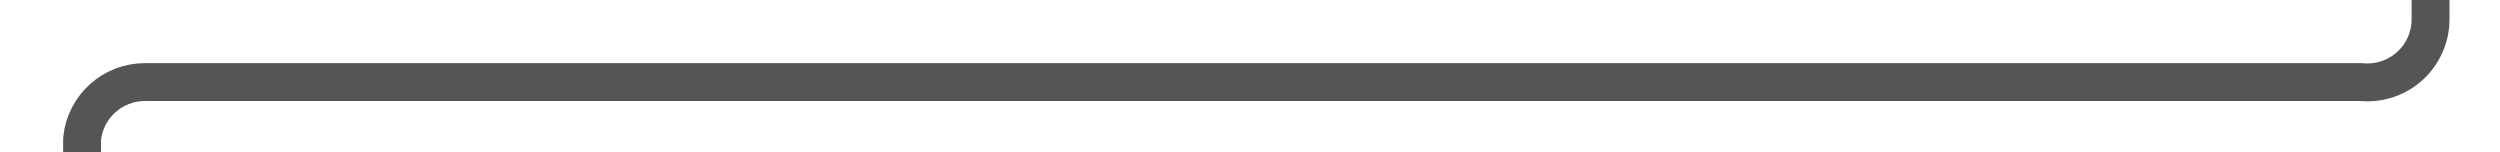
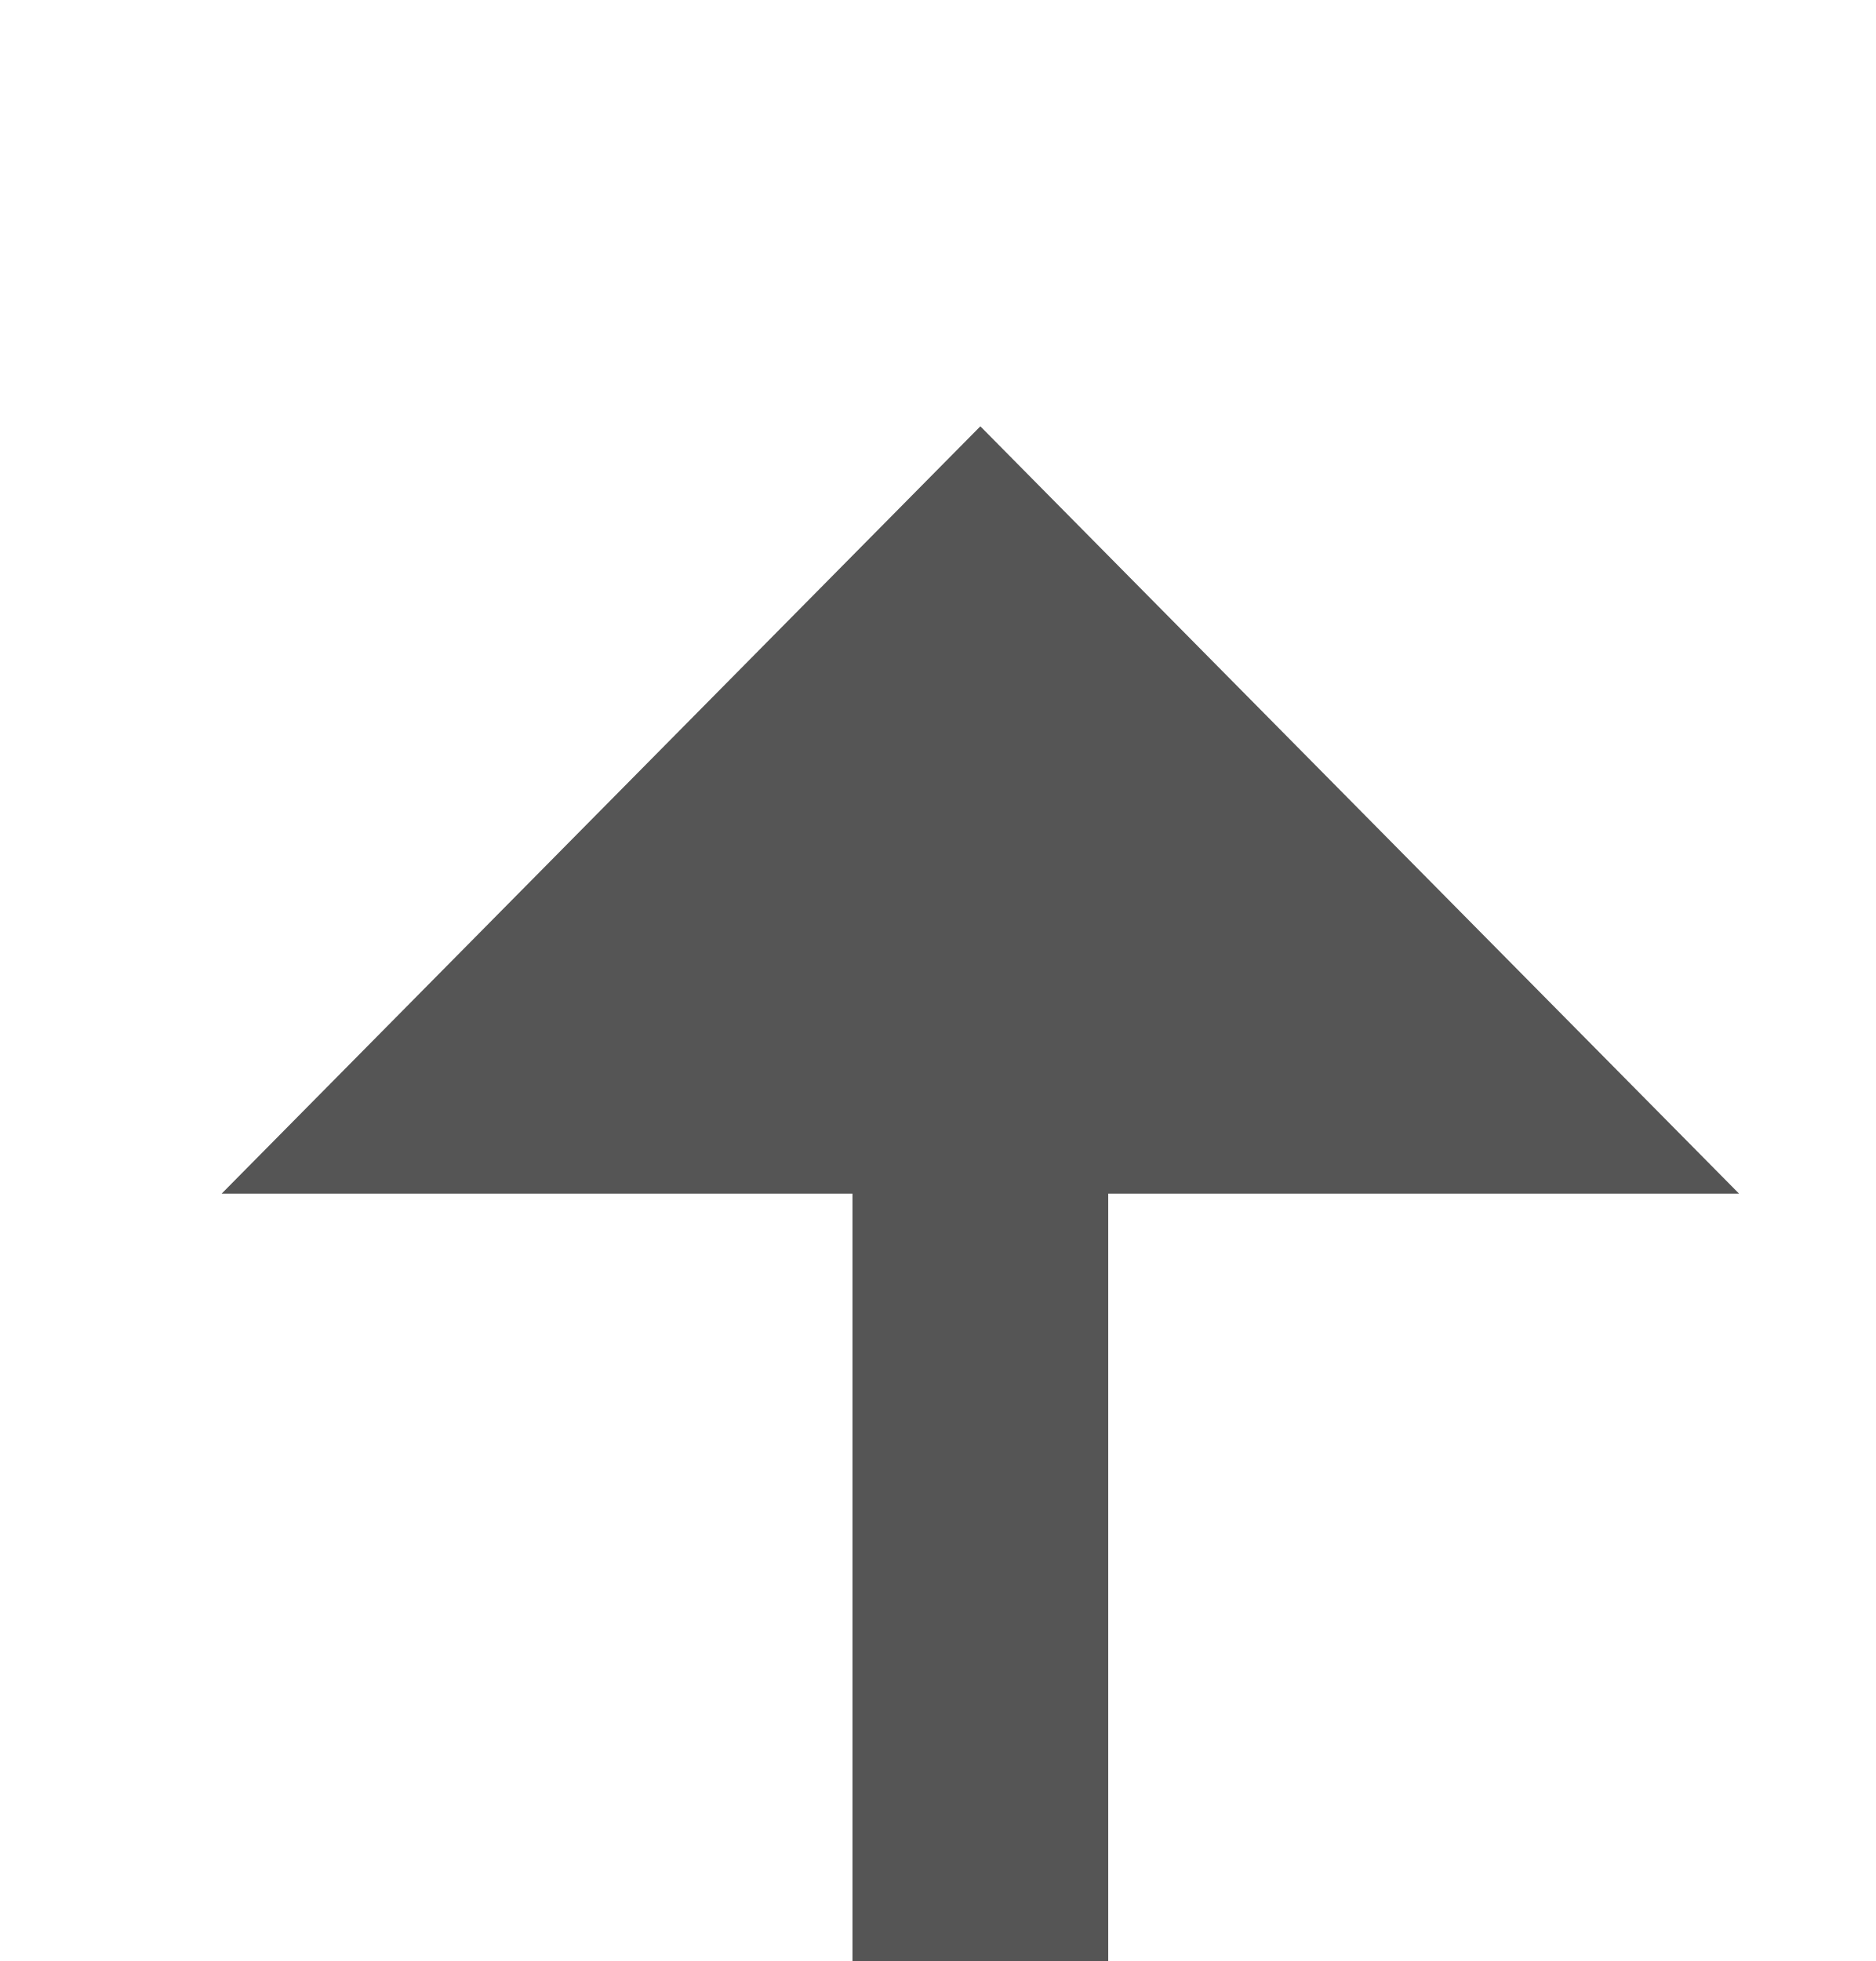
- <svg xmlns="http://www.w3.org/2000/svg" version="1.1" width="198px" height="12px" preserveAspectRatio="xMinYMid meet" viewBox="837 723  198 10">
-   <path d="M 833 752.5  L 838 752.5  A 5 5 0 0 0 843.5 747.5 L 843.5 733  A 5 5 0 0 1 848.5 728.5 L 1024 728.5  A 5 5 0 0 0 1029.5 723.5 L 1029.5 654  " stroke-width="3" stroke="#555555" fill="none" />
-   <path d="M 1038.4 656  L 1029.5 647  L 1020.6 656  L 1038.4 656  Z " fill-rule="nonzero" fill="#555555" stroke="none" />
+ <svg xmlns="http://www.w3.org/2000/svg" version="1.1" width="22px" height="23px" preserveAspectRatio="xMidYMin meet" viewBox="1019 655  20 23">
+   <path d="M 770 739.5  L 1024 739.5  A 5 5 0 0 0 1029.5 734.5 L 1029.5 667  " stroke-width="3" stroke="#555555" fill="none" />
+   <path d="M 1038.4 669  L 1029.5 660  L 1020.6 669  L 1038.4 669  Z " fill-rule="nonzero" fill="#555555" stroke="none" />
</svg>
